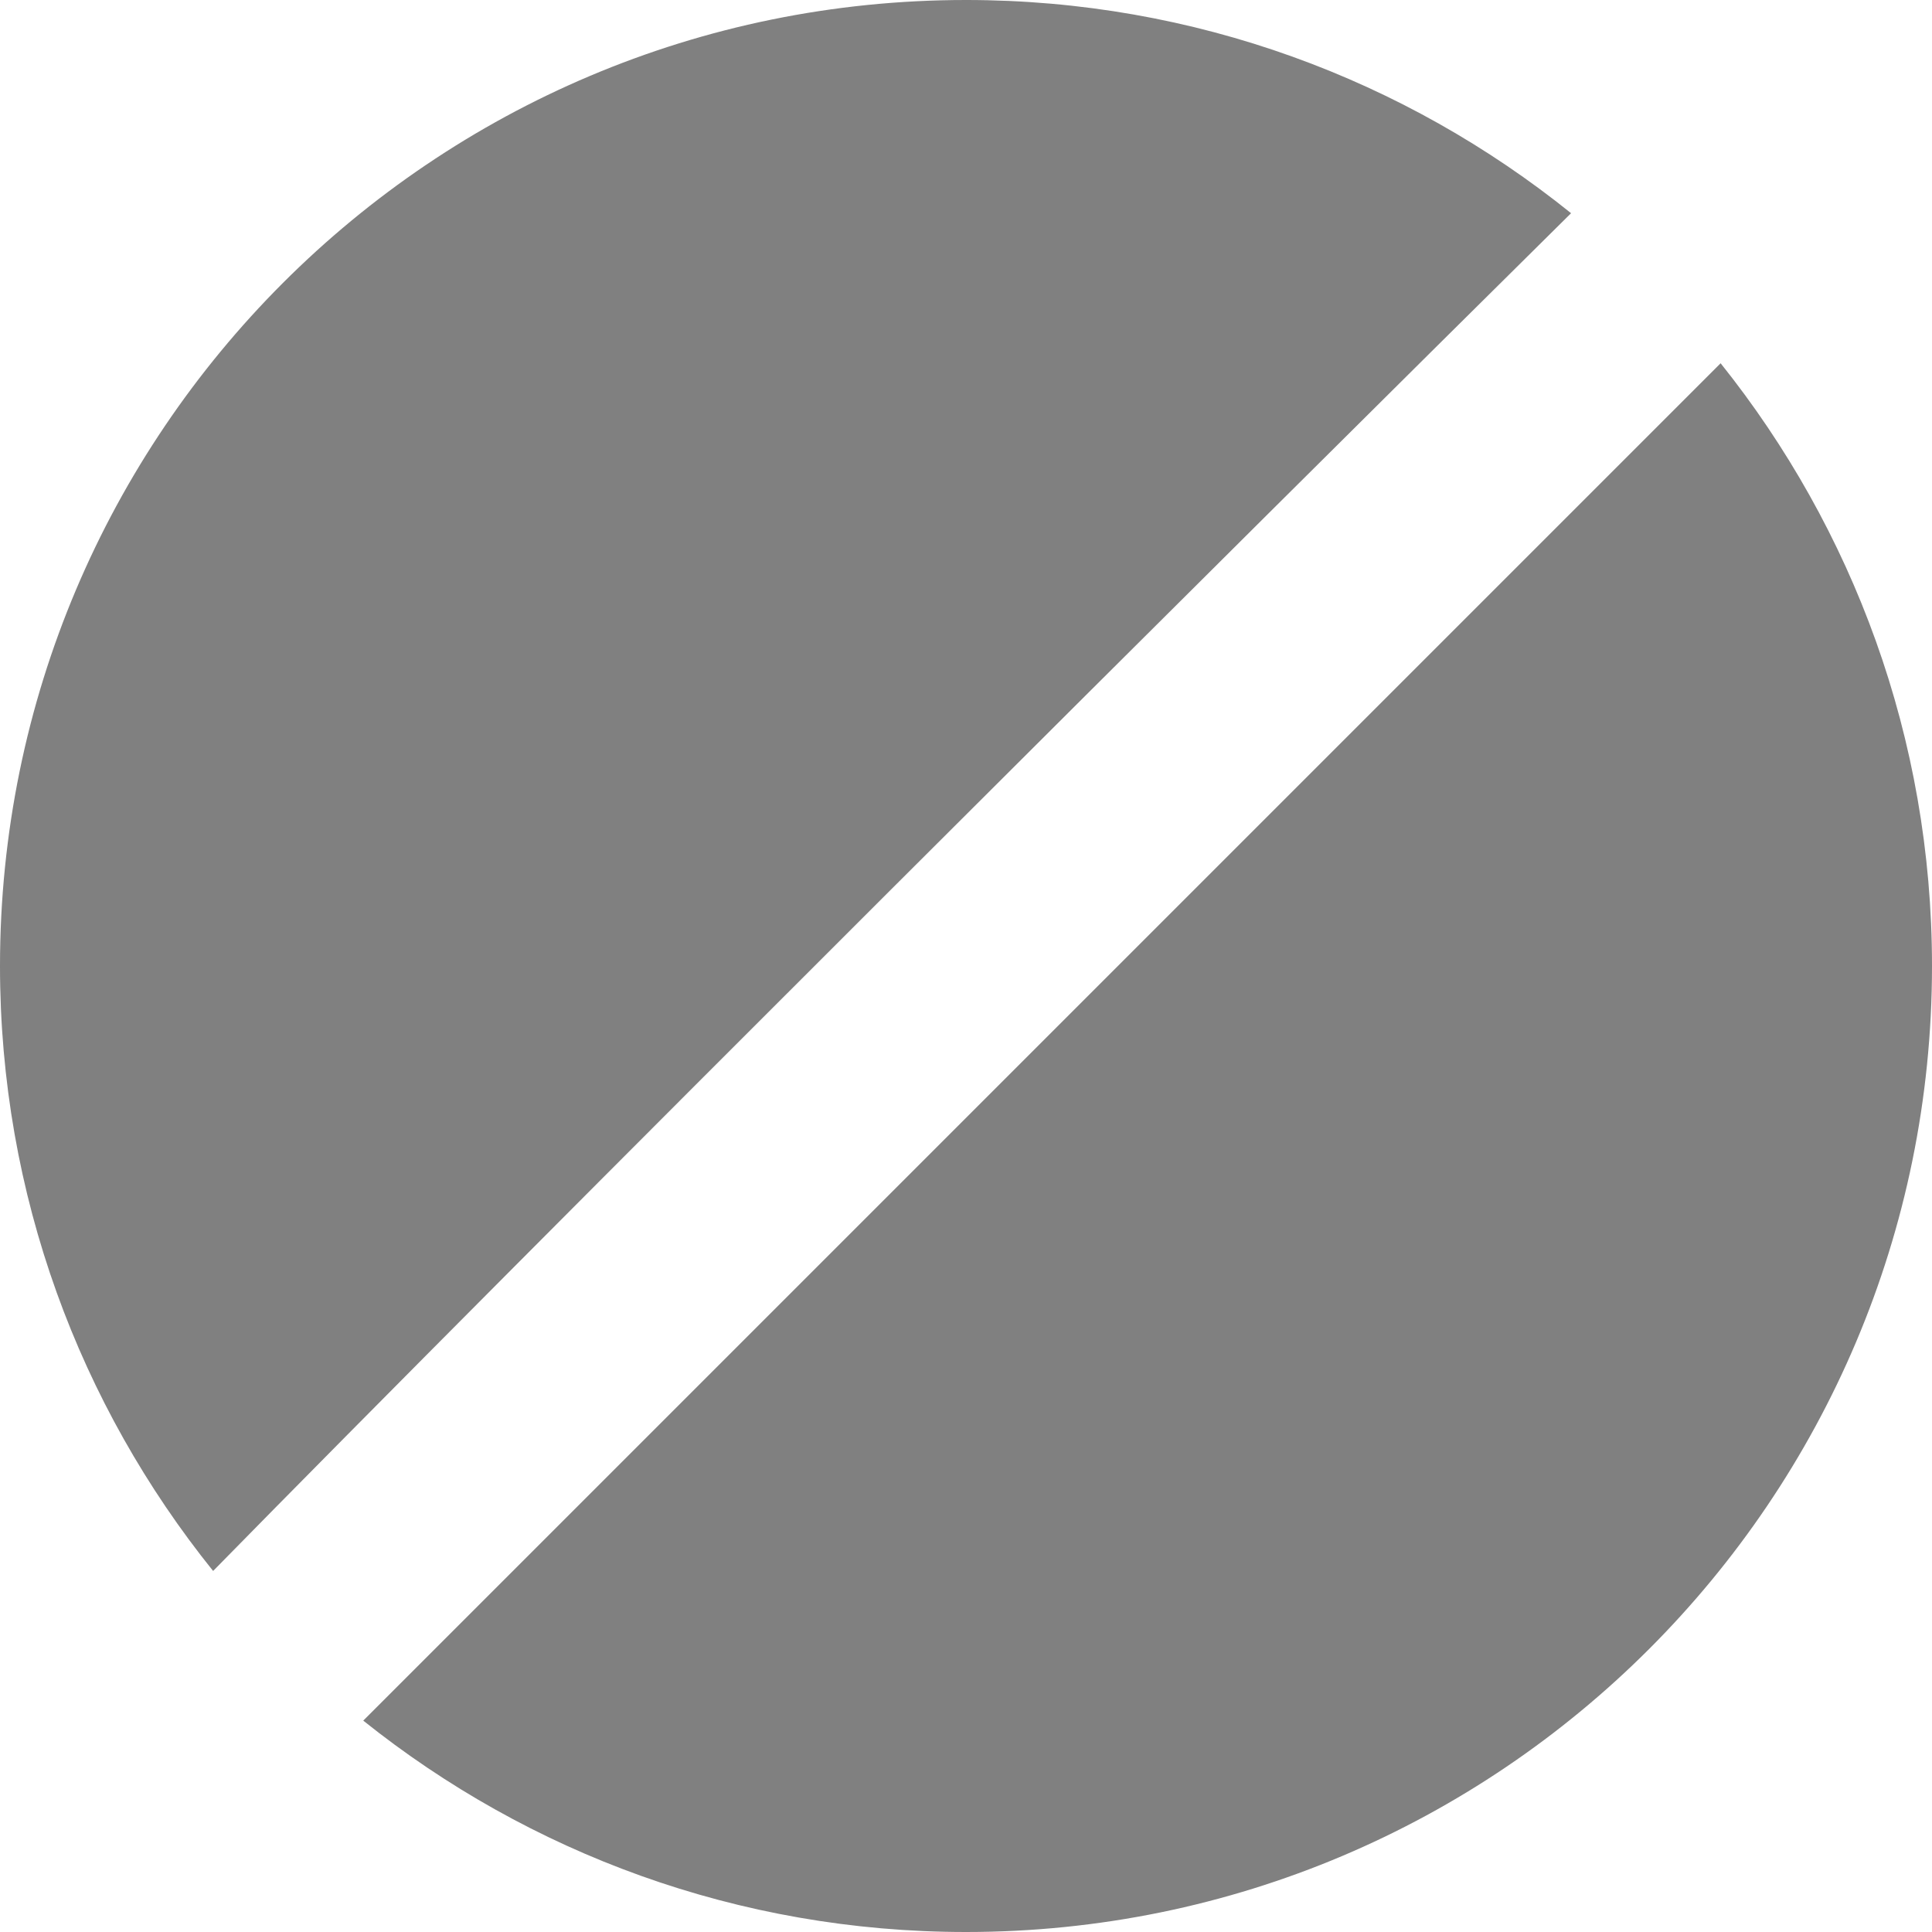
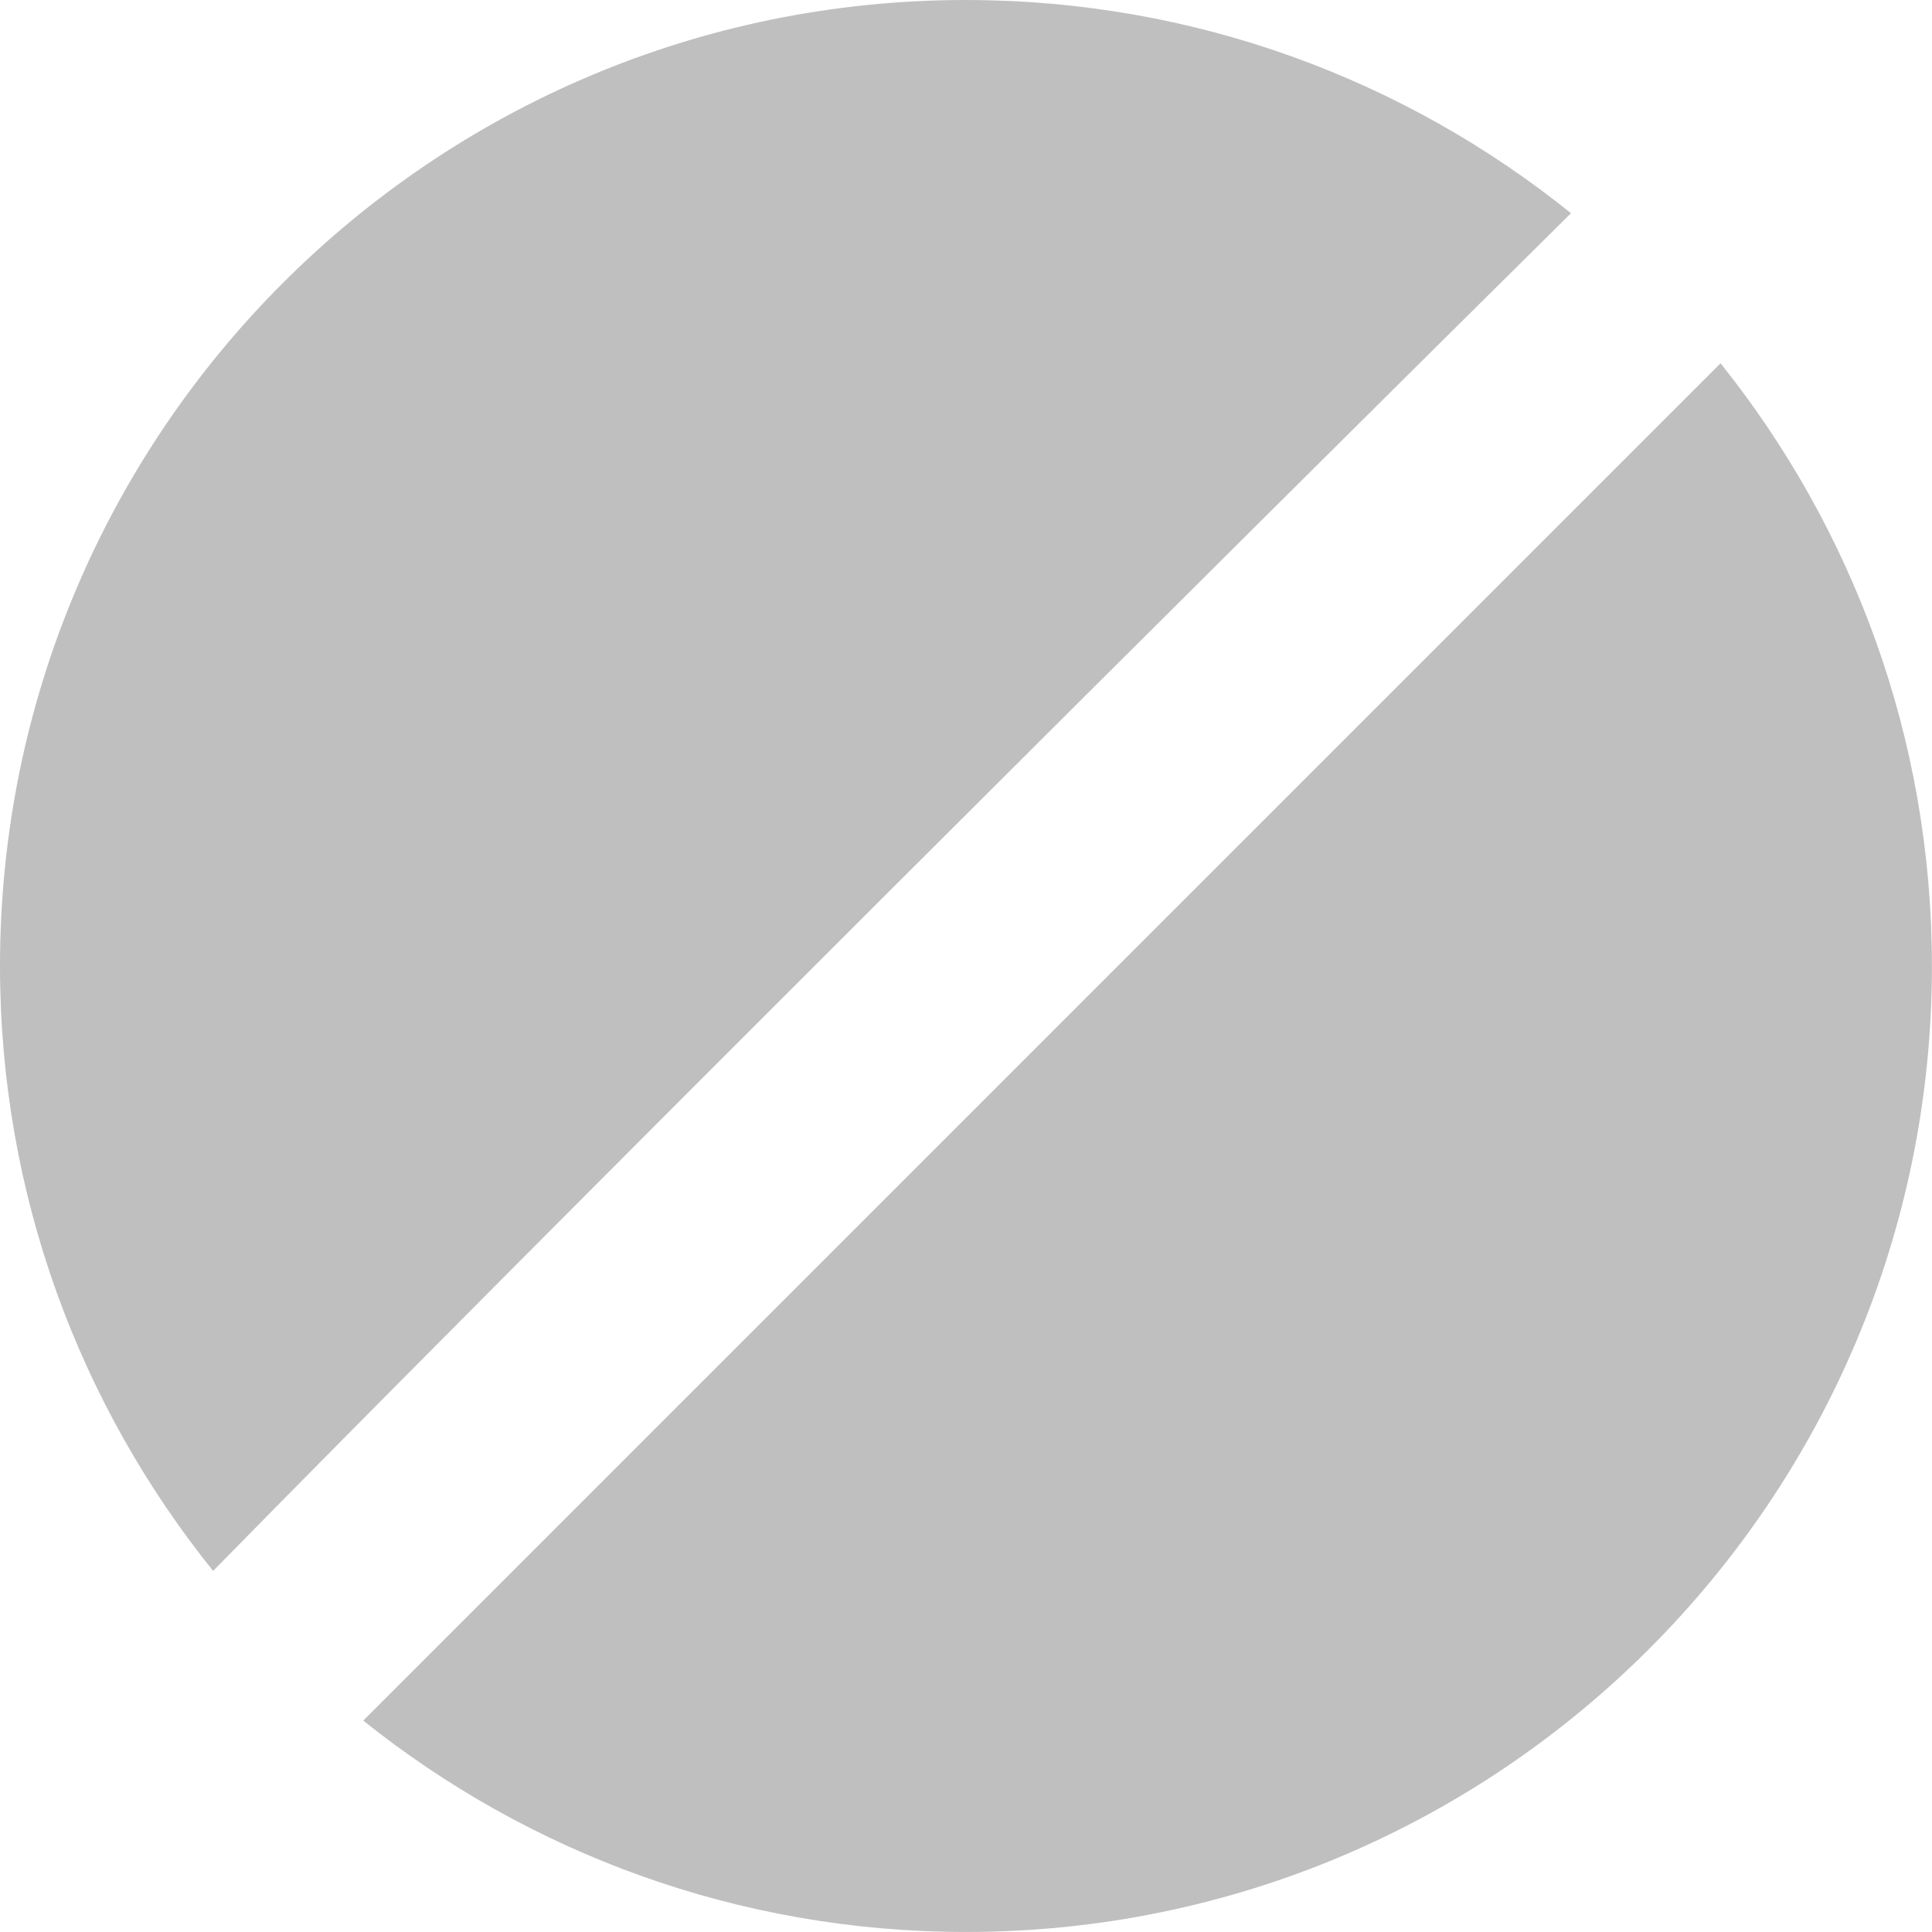
- <svg xmlns="http://www.w3.org/2000/svg" width="800" height="800" viewBox="0 0 211.667 211.667" version="1.1" id="svg1">
-   <defs id="defs1" />
-   <g id="layer1">
-     <path id="path1" style="fill:#808080;stroke-width:0.315" d="M 105.833 0 C 47.383 -3.3137055e-06 -3.3137056e-06 47.383 0 105.833 C -4.293613e-14 130.93 8.753 153.971 23.349 172.112 C 57.259 137.521 137.688 57.422 172.124 23.358 C 153.981 8.757 130.935 -4.7365358e-14 105.833 0 z M 188.509 39.798 L 39.798 188.509 C 57.902 202.988 80.848 211.667 105.833 211.667 C 164.283 211.667 211.667 164.283 211.667 105.833 C 211.667 80.848 202.988 57.902 188.509 39.798 z " />
-   </g>
+ <svg xmlns="http://www.w3.org/2000/svg" width="800" height="800" version="1.1" viewBox="0 0 211.67 211.67">
+   <path d="m105.83 0c-58.45-3.3137e-6 -105.83 47.383-105.83 105.83-4.2936e-14 25.096 8.753 48.137 23.349 66.279 33.91-34.591 114.34-114.69 148.77-148.75-18.143-14.601-41.189-23.358-66.291-23.358zm82.676 39.798-148.71 148.71c18.104 14.479 41.051 23.158 66.036 23.158 58.45 0 105.83-47.383 105.83-105.83 0-24.985-8.678-47.932-23.158-66.036z" fill="#bfbfbf" stroke-width=".315" />
</svg>
